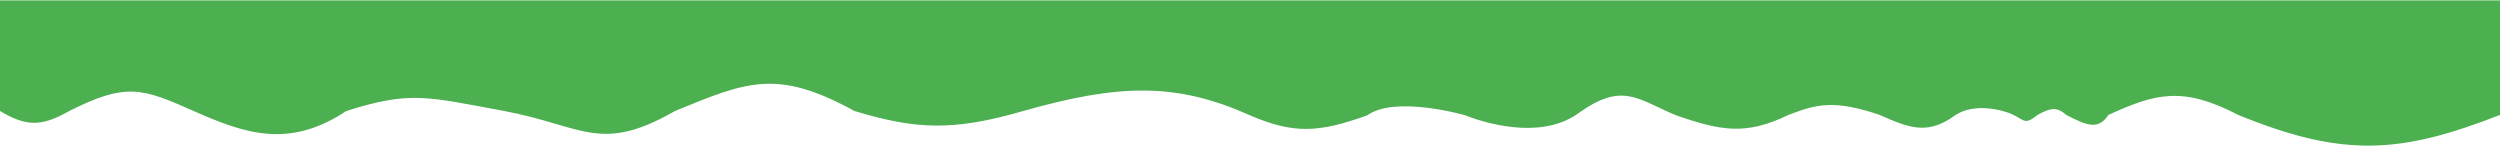
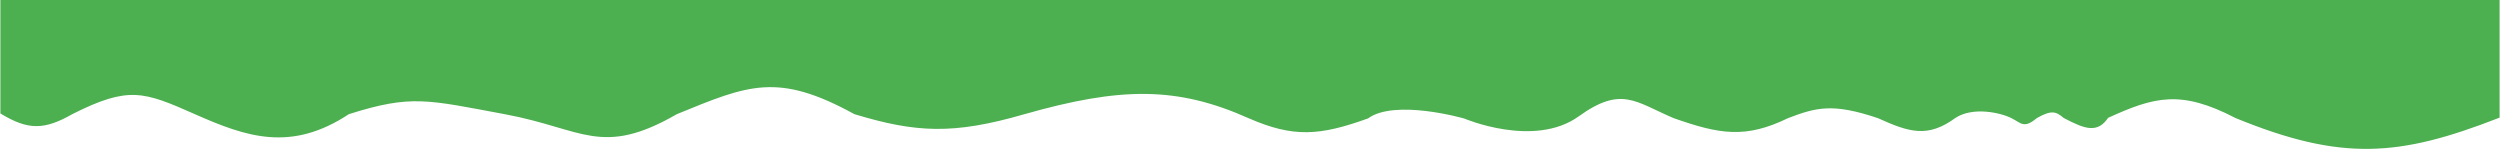
- <svg xmlns="http://www.w3.org/2000/svg" width="3176" height="185" viewBox="0 0 3176 185" fill="#4caf50">
-   <path d="M0 0.5H3176V146C3050.23 194.926 2977.94 200.987 2843.5 146C2772.55 109.113 2738.13 118.792 2678.5 146C2666.33 164.524 2652.82 160.711 2625 146C2614.64 137.128 2607.49 135.221 2588.5 146C2572.47 158.865 2572 153 2558 146C2544 139 2507.92 130.684 2484.5 146C2450.28 170.993 2428.2 164.135 2388 146C2330 126.451 2308.27 132.11 2272 146C2218.27 172.119 2186.19 166.413 2128 146C2079.91 125.476 2060.5 104 2005 144C1949.5 184 1861.5 146.5 1861.5 146.5C1861.5 146.5 1772.74 120.816 1737 146.5C1676.1 168.407 1643.57 170.603 1588 146.5C1495.23 104.941 1422.74 106.068 1300 141C1209.91 167.015 1163.31 164.458 1085.5 141C987 87 949 103.5 857.5 141C762.223 195.813 740 159.5 640.5 141C541 122.5 520.617 115.457 440 141C367.156 189.168 311.5 170 246 141C180.5 112 160.5 104.5 88 141C52.451 161.26 33.203 160.791 0 141V0.5Z" fill="#4caf50" />
+ <svg xmlns="http://www.w3.org/2000/svg" width="3182" height="190" viewBox="0 0 3182 190" fill="none">
+   <path d="M3 2.5H3179V148C3053.23 196.926 2980.94 202.987 2846.5 148C2775.55 111.113 2741.13 120.792 2681.5 148C2669.33 166.524 2655.82 162.711 2628 148C2617.64 139.128 2610.49 137.221 2591.5 148C2575.47 160.865 2575 155 2561 148C2547 141 2510.92 132.684 2487.5 148C2453.28 172.993 2431.2 166.135 2391 148C2333 128.451 2311.27 134.11 2275 148C2221.27 174.119 2189.19 168.413 2131 148C2082.91 127.476 2063.5 106 2008 146C1952.5 186 1864.5 148.5 1864.5 148.5C1864.5 148.5 1775.74 122.816 1740 148.5C1679.1 170.407 1646.57 172.603 1591 148.5C1498.23 106.941 1425.74 108.068 1303 143C1212.91 169.015 1166.31 166.458 1088.5 143C990 89 952 105.5 860.5 143C765.223 197.813 743 161.5 643.5 143C544 124.5 523.617 117.457 443 143C370.156 191.168 314.5 172 249 143C183.5 114 163.5 106.5 91 143C55.451 163.26 36.203 162.791 3 143V2.5Z" fill="#4caf50" stroke="#4caf50" stroke-width="5" />
</svg>
